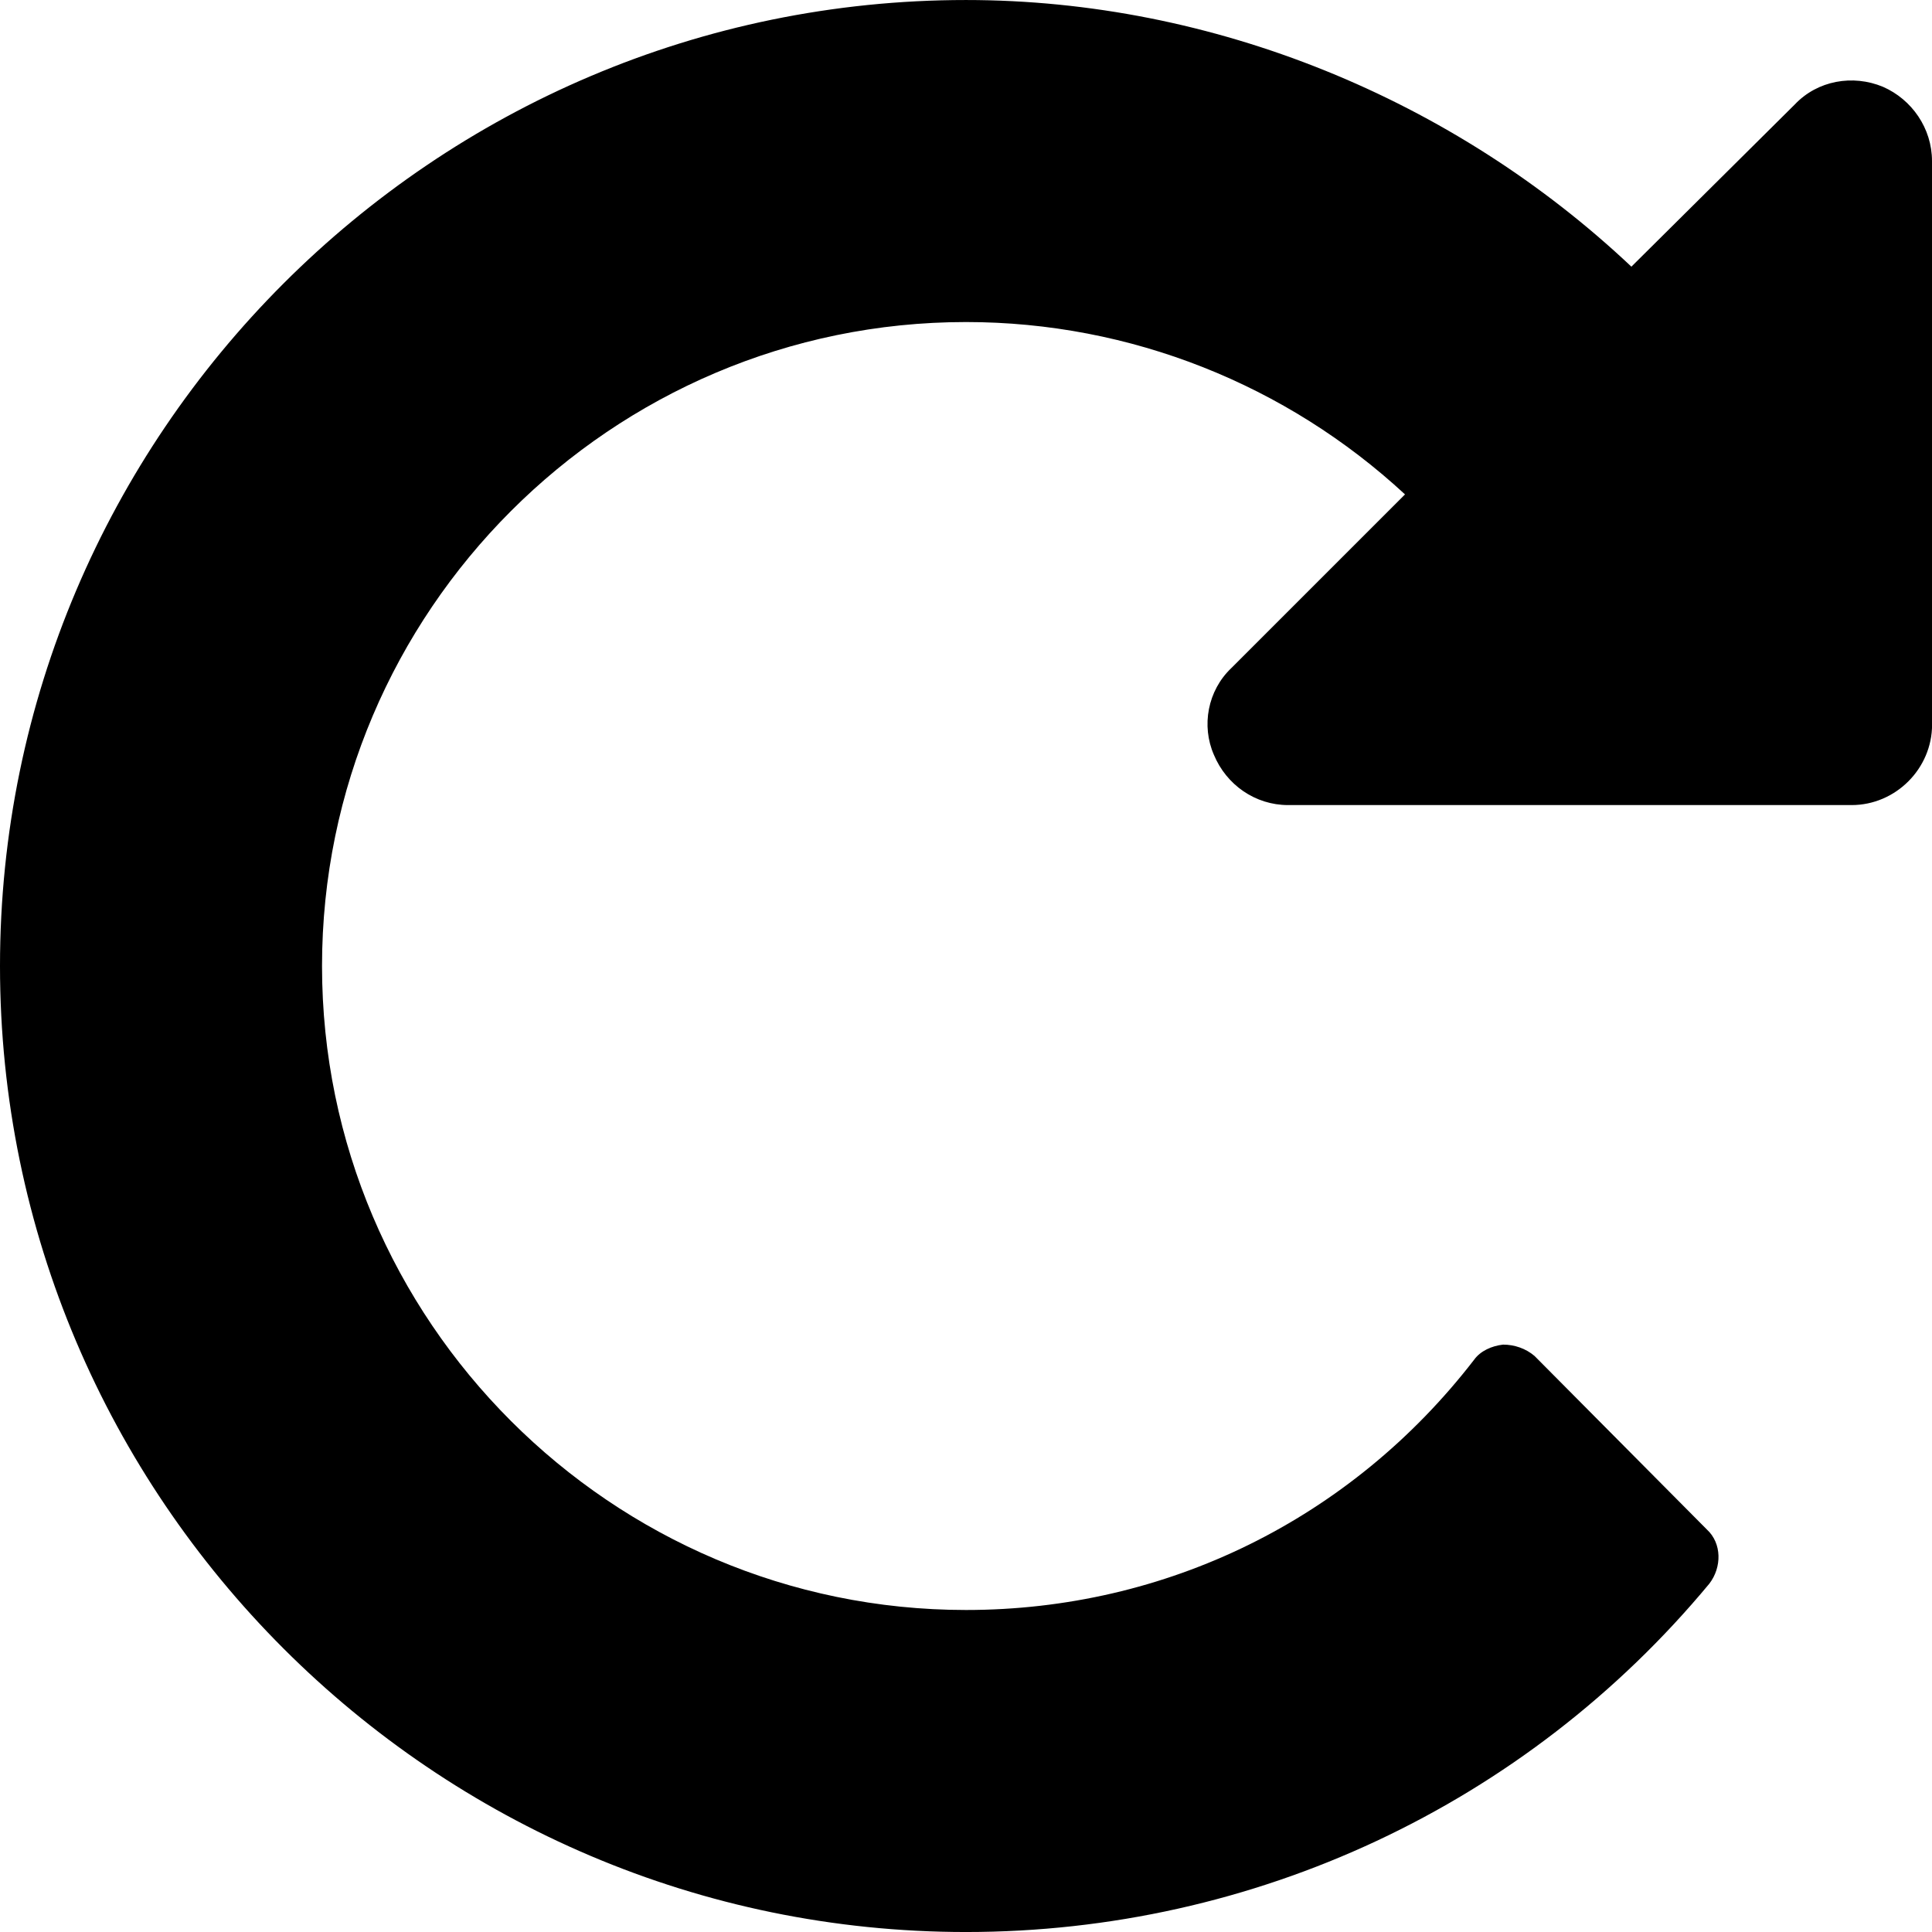
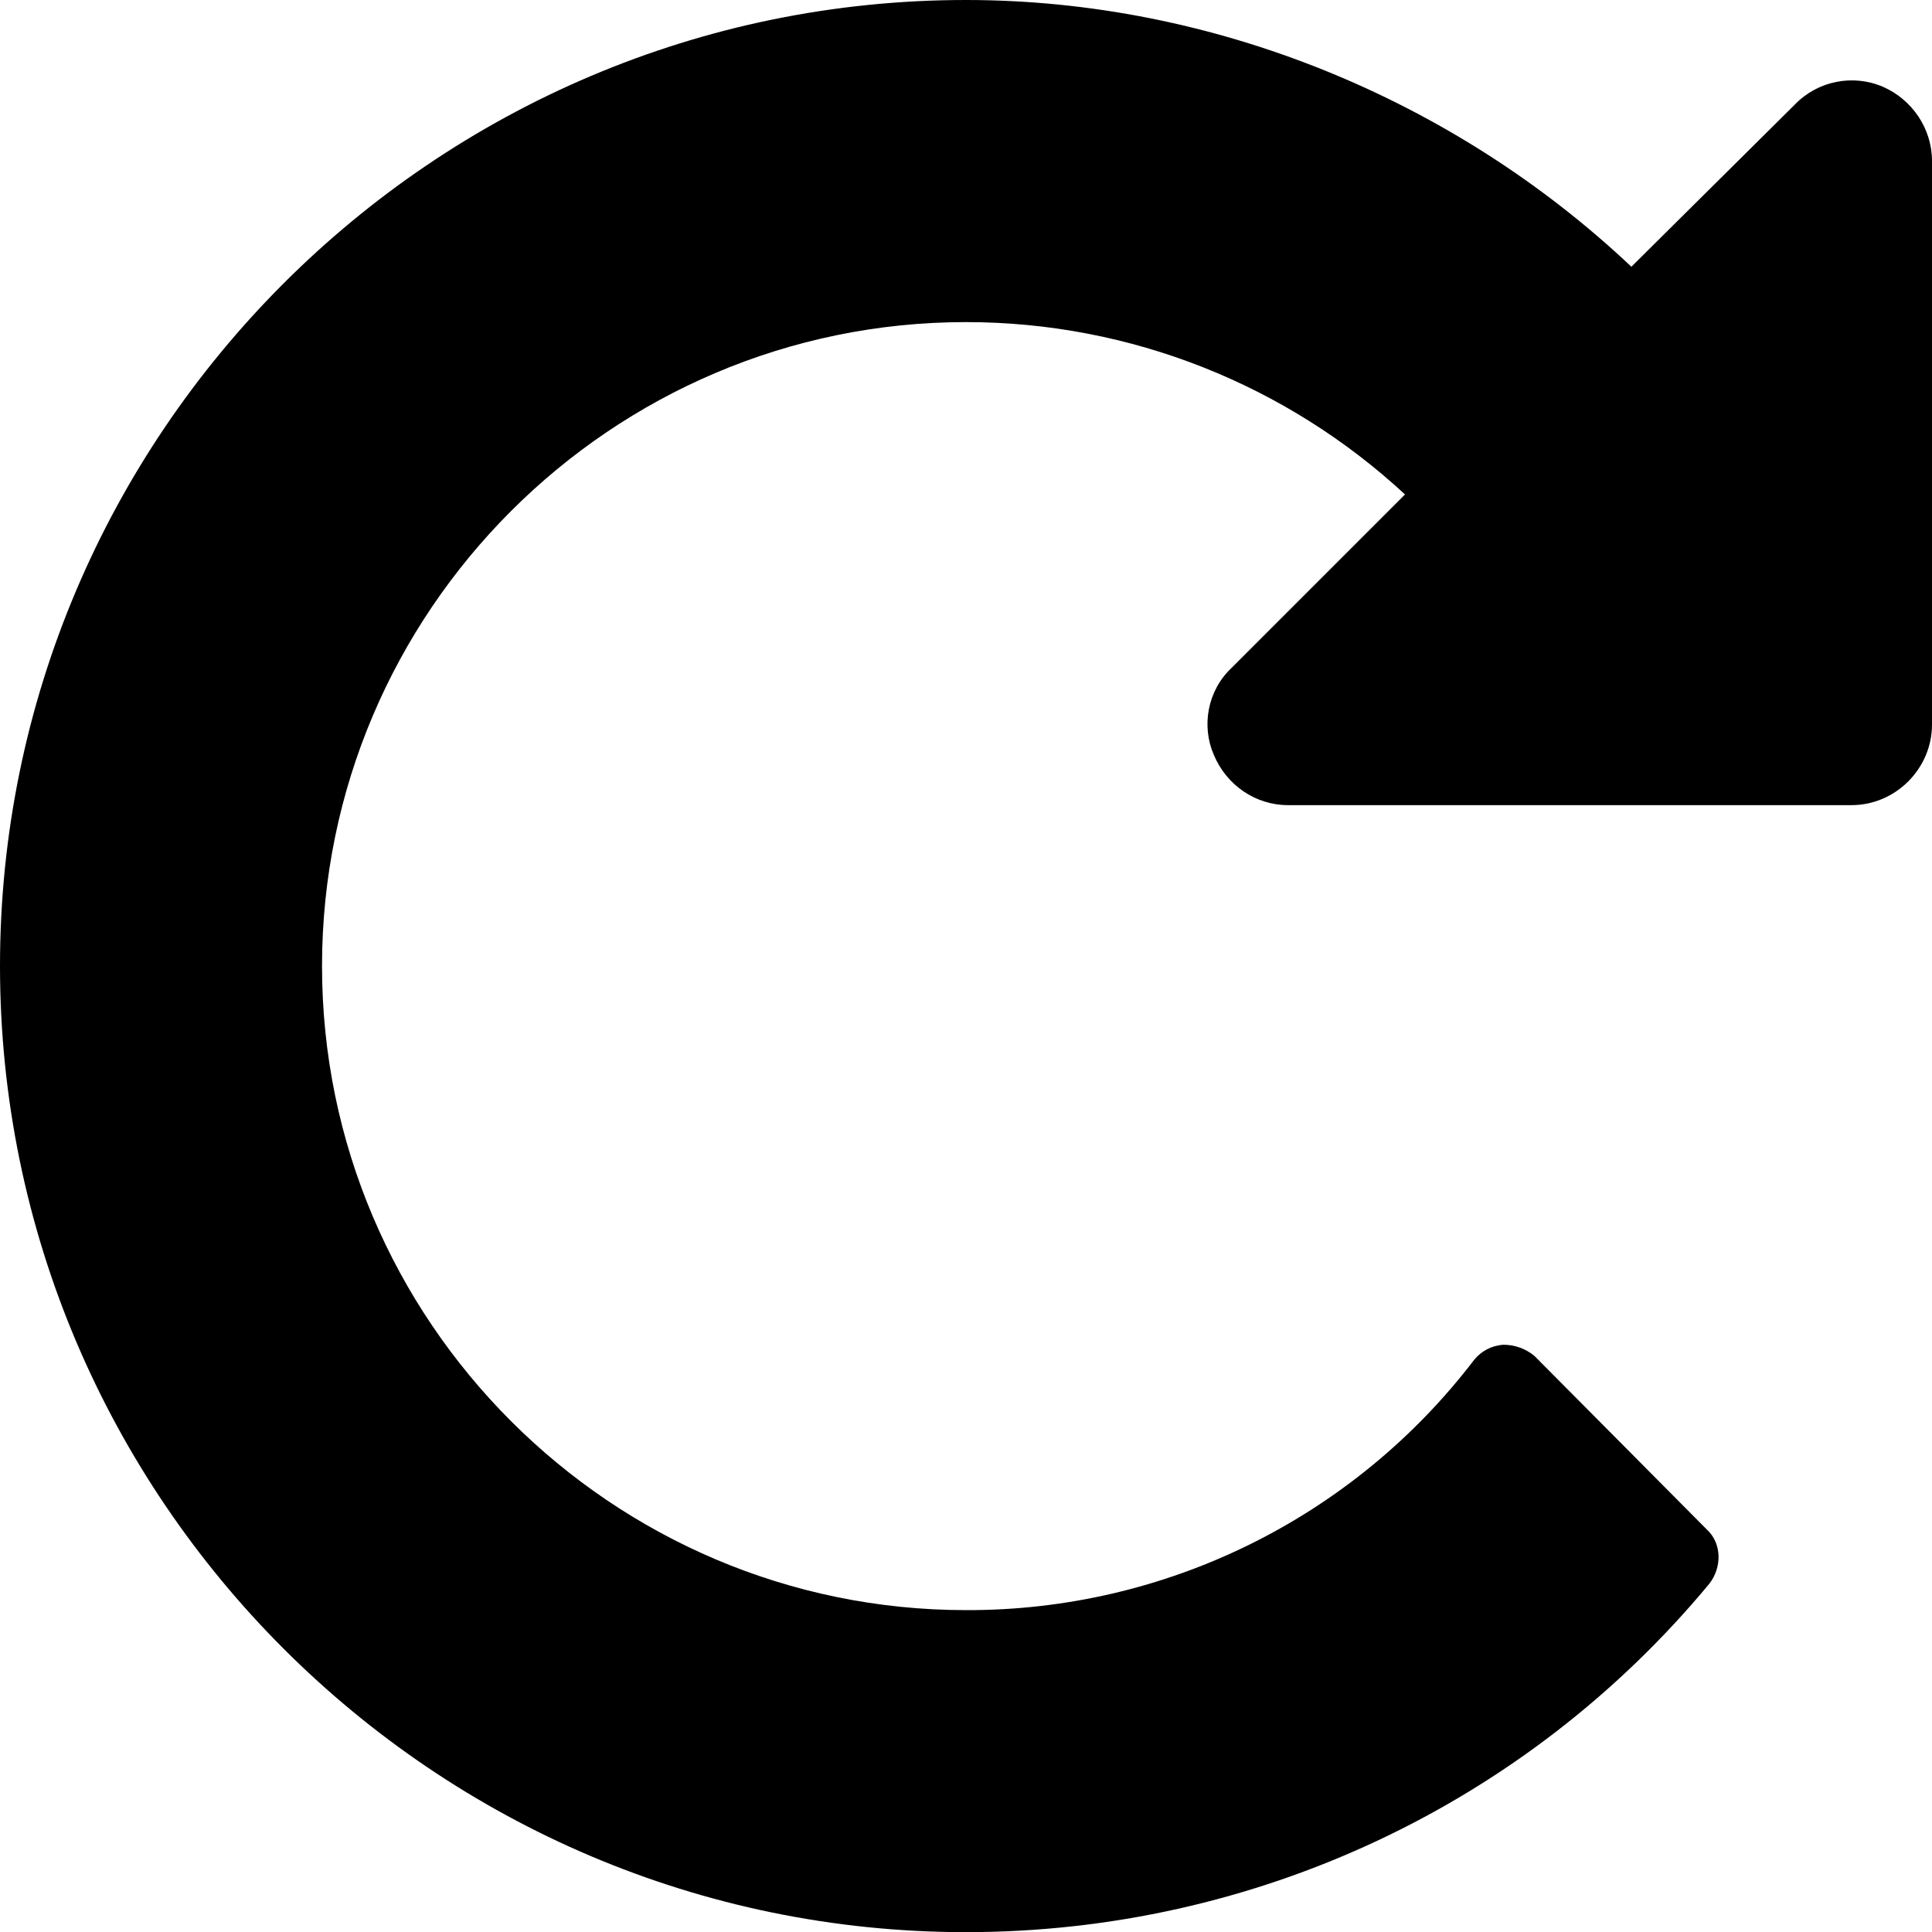
- <svg xmlns="http://www.w3.org/2000/svg" version="1.1" viewBox="0 -49.286 25.714 25.714">
-   <g fill="#000000">
-     <path d="M25.714,2.143c0,-0.435 -0.268,-0.82 -0.653,-0.988c-0.402,-0.167 -0.871,-0.084 -1.172,0.234l-2.176,2.16c-2.36,-2.227 -5.558,-3.549 -8.856,-3.549c-7.081,0 -12.857,5.776 -12.857,12.857c0,7.081 5.776,12.857 12.857,12.857c3.834,0 7.45,-1.691 9.894,-4.637c0.167,-0.218 0.167,-0.536 -0.033,-0.72l-2.294,-2.31c-0.117,-0.1 -0.268,-0.151 -0.419,-0.151c-0.151,0.017 -0.301,0.084 -0.385,0.201c-1.641,2.126 -4.102,3.331 -6.763,3.331c-4.721,0 -8.571,-3.85 -8.571,-8.571c0,-4.721 3.85,-8.571 8.571,-8.571c2.193,0 4.269,0.837 5.843,2.294l-2.31,2.31c-0.318,0.301 -0.402,0.77 -0.234,1.155c0.167,0.402 0.552,0.67 0.988,0.67h7.5c0.586,0 1.071,-0.485 1.071,-1.071Z" transform="translate(0, -49.2858)" />
-   </g>
+ <svg xmlns="http://www.w3.org/2000/svg" viewBox="0 -49.286 25.714 25.714">
+   <path d="M25.714-47.143c0-.435-.268-.82-.653-.988a1.053 1.053 0 0 0-1.171.235l-2.177 2.16c-2.36-2.227-5.558-3.55-8.856-3.55C5.776-49.286 0-43.51 0-36.429 0-29.347 5.776-23.57 12.857-23.57c3.834 0 7.45-1.691 9.894-4.638.168-.217.168-.535-.033-.72l-2.294-2.31a.643.643 0 0 0-.418-.15.546.546 0 0 0-.385.2 8.476 8.476 0 0 1-6.764 3.332c-4.72 0-8.571-3.85-8.571-8.572 0-4.72 3.85-8.571 8.571-8.571 2.193 0 4.27.837 5.843 2.294l-2.31 2.31c-.319.301-.402.77-.235 1.155.168.402.553.67.988.67h7.5c.586 0 1.071-.486 1.071-1.072z" />
</svg>
